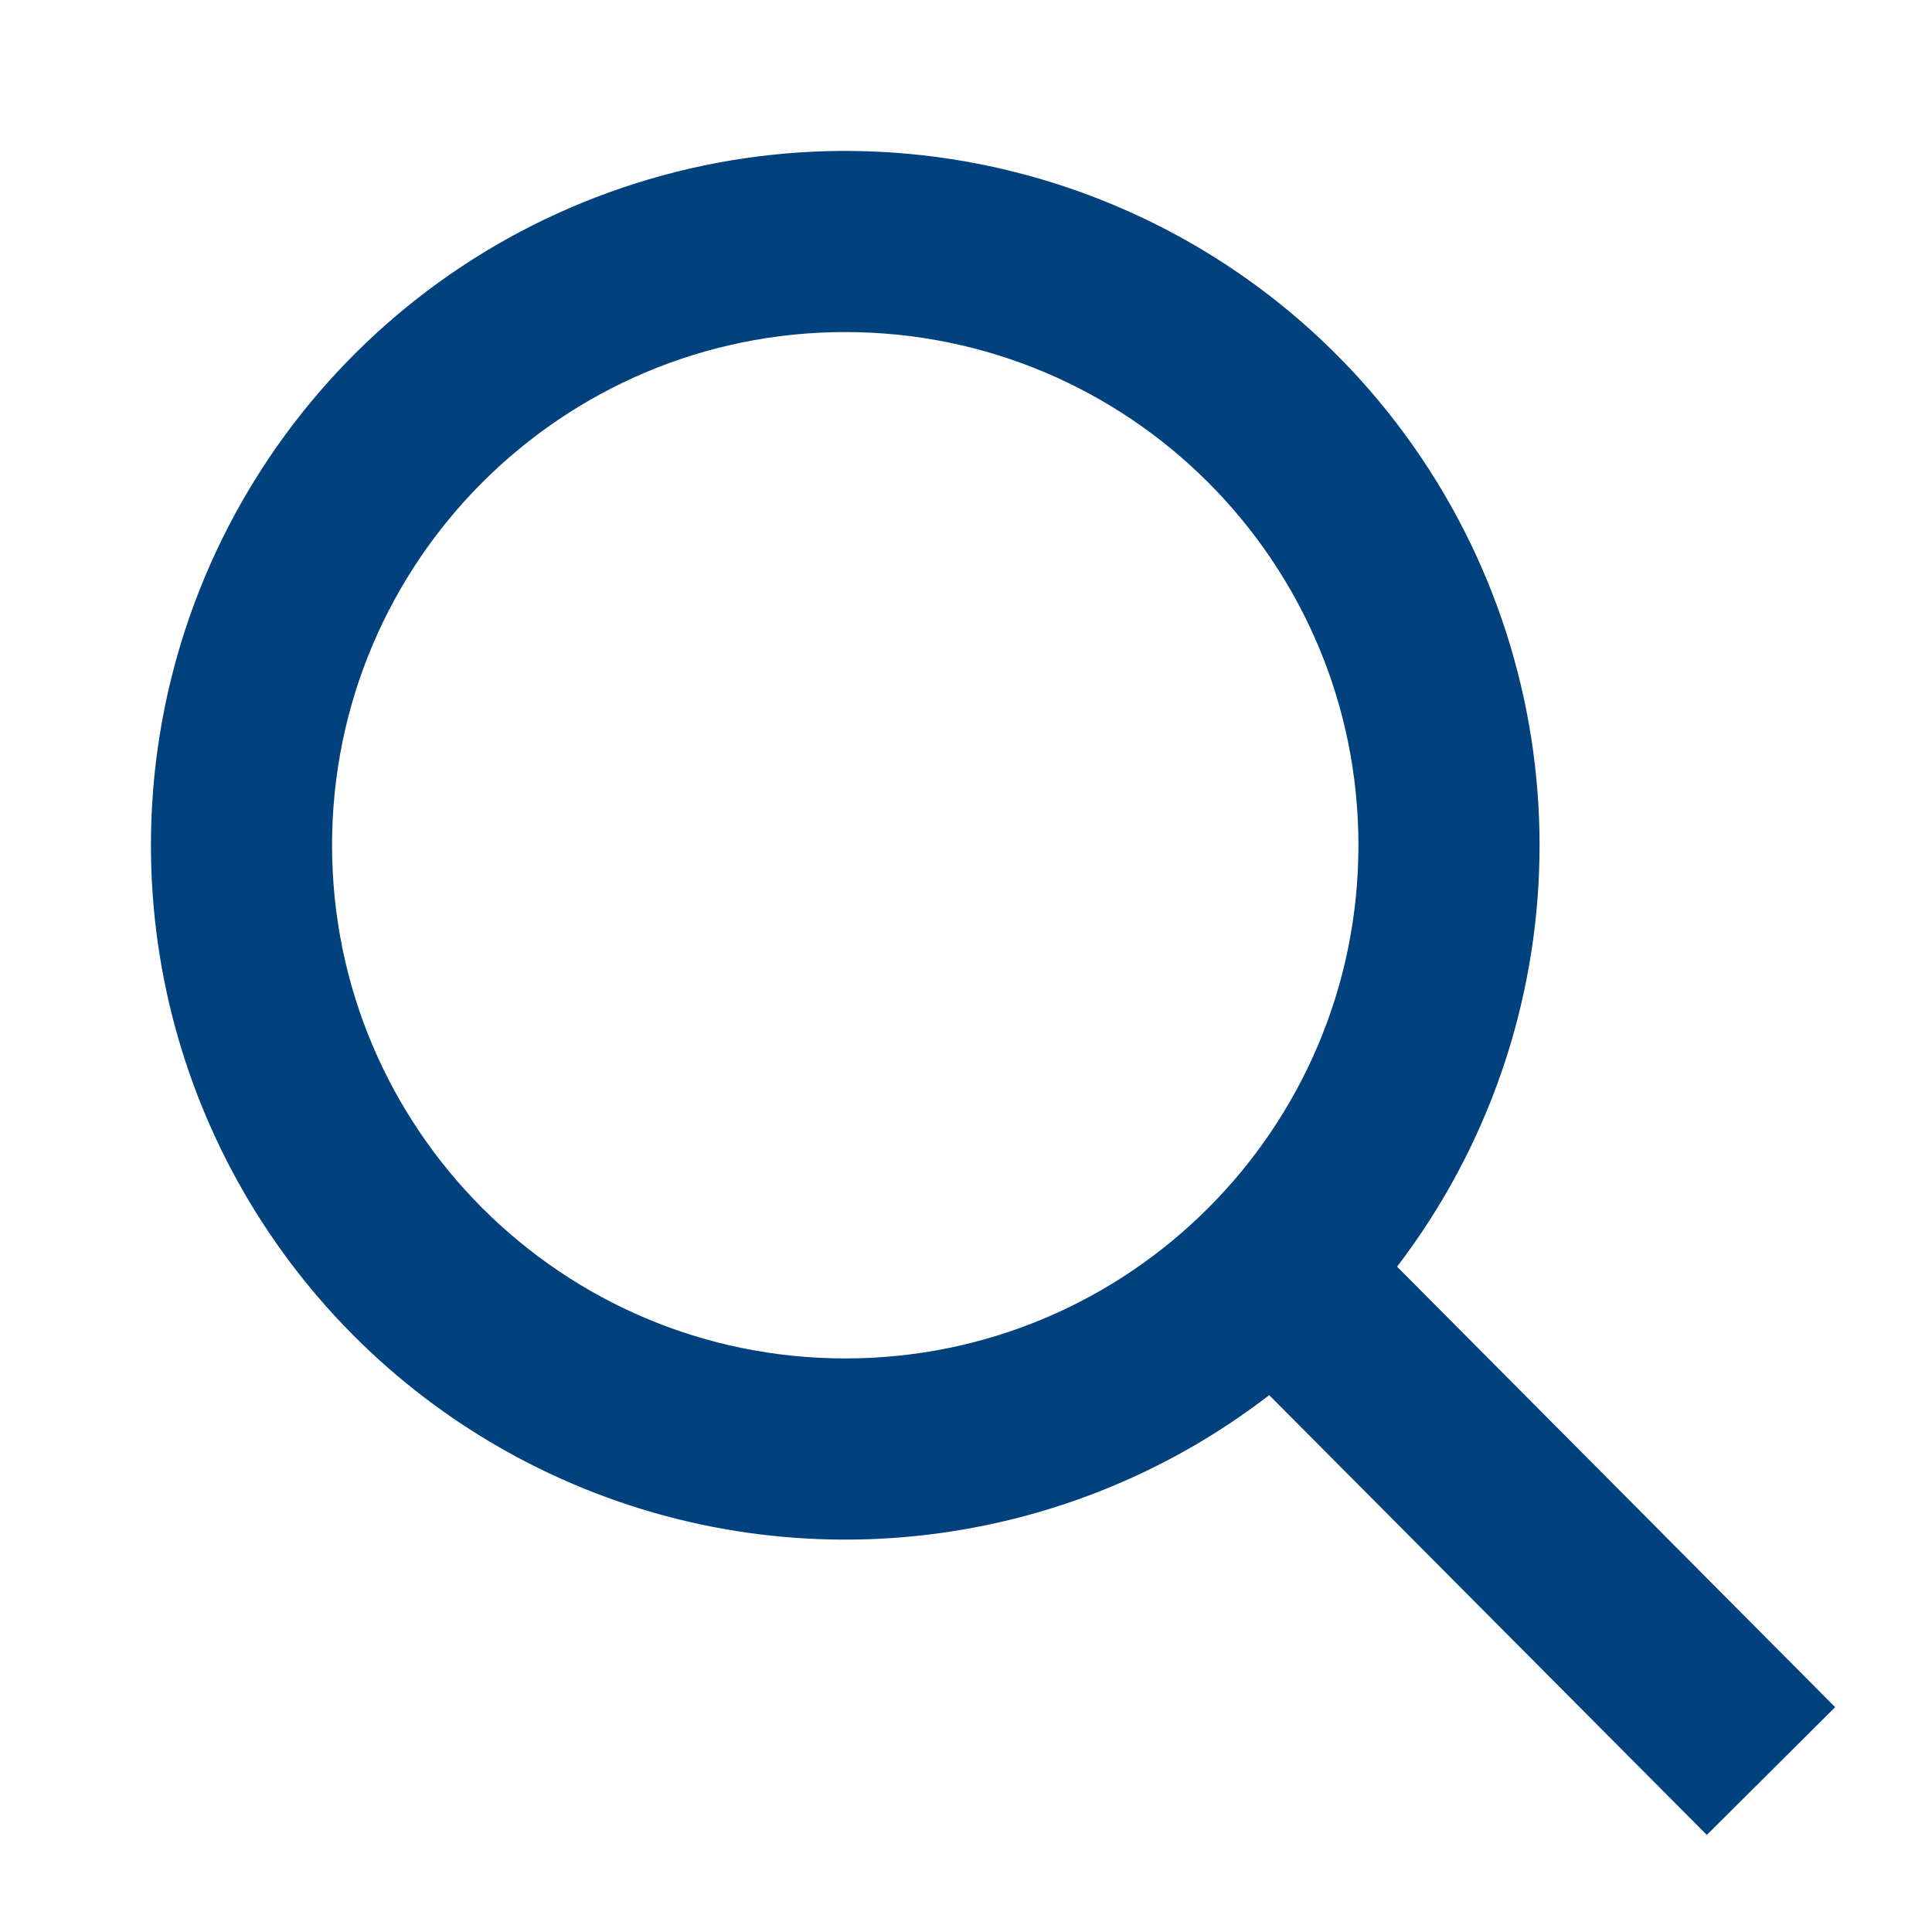
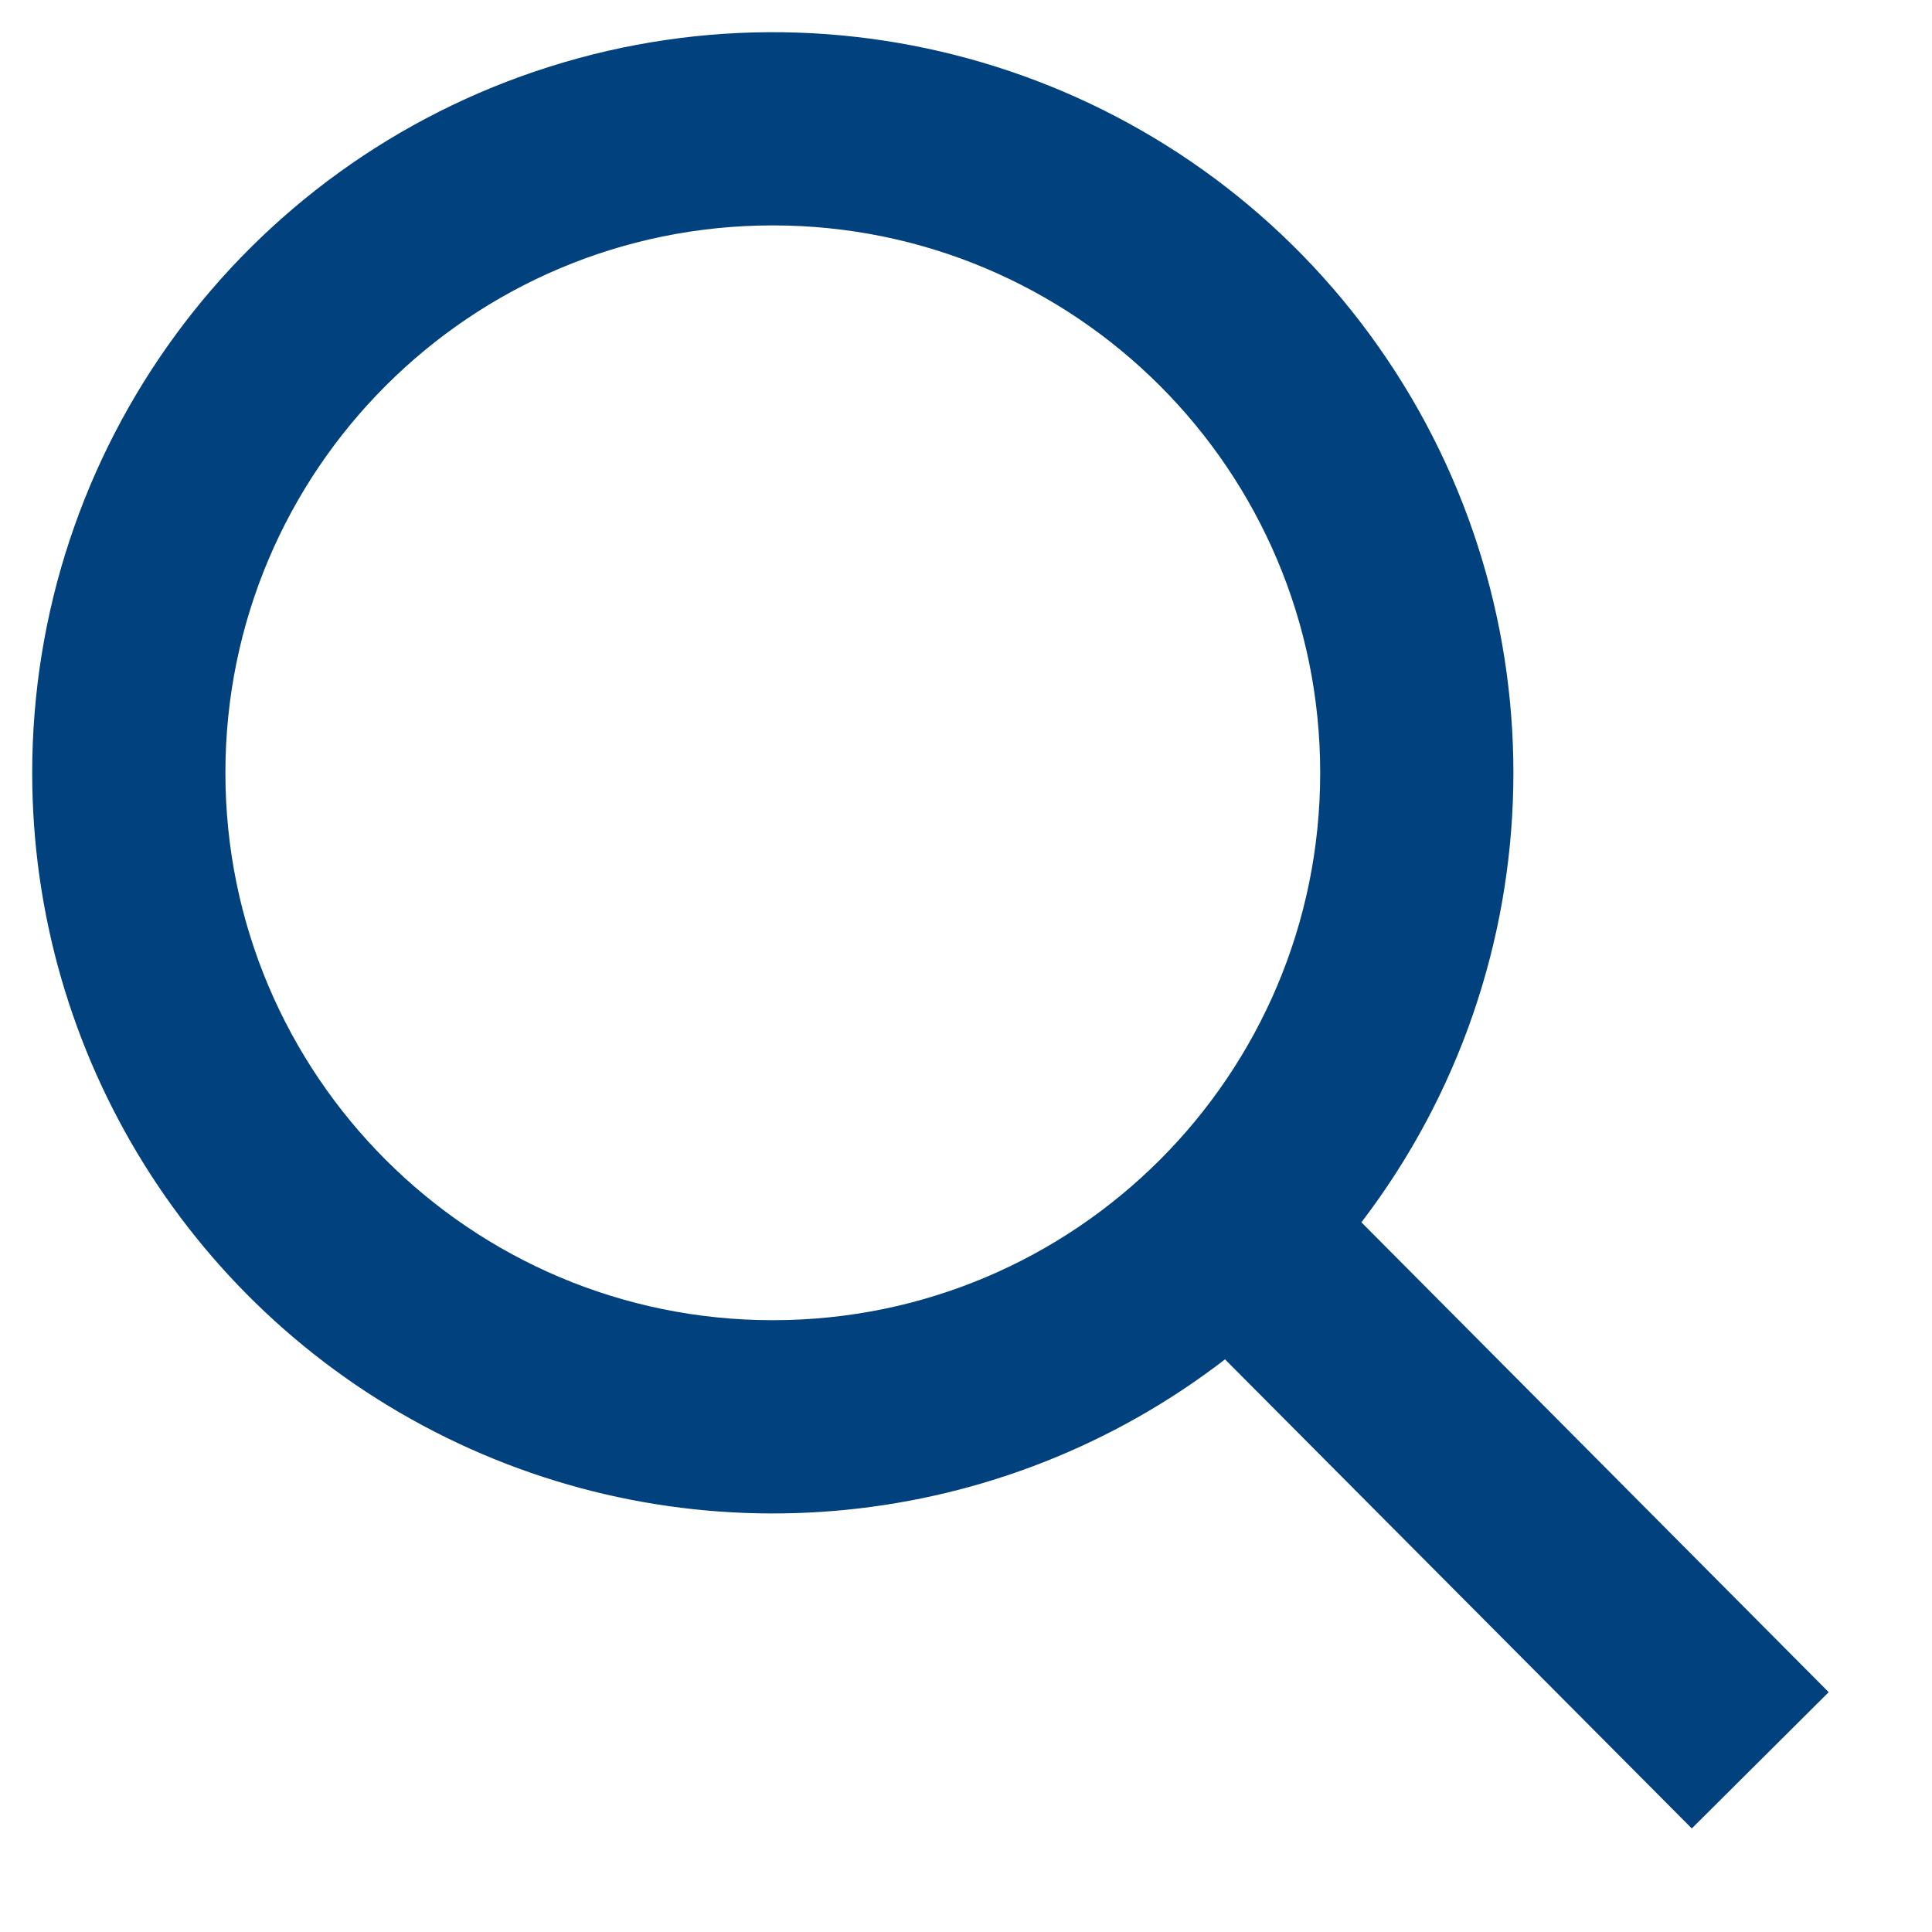
- <svg xmlns="http://www.w3.org/2000/svg" width="16" height="16" fill="none">
-   <mask id="a" style="mask-type:alpha" maskUnits="userSpaceOnUse" x="1" y="1" width="15" height="15">
-     <path fill-rule="evenodd" clip-rule="evenodd" d="M7 2.75a4.25 4.25 0 100 8.5 4.25 4.25 0 000-8.5zM1.25 7a5.75 5.75 0 1110.32 3.49l3.628 3.648-1.063 1.058-3.624-3.642A5.75 5.75 0 011.25 7z" fill="#000" />
+ <svg xmlns="http://www.w3.org/2000/svg" width="15" height="15" fill="none">
+   <mask id="a" style="mask-type:alpha" maskUnits="userSpaceOnUse" x="0" y="0" width="15" height="15">
+     <path fill-rule="evenodd" clip-rule="evenodd" d="M6 1.75a4.25 4.25 0 100 8.5 4.25 4.25 0 000-8.5zM.25 6a5.75 5.75 0 1110.32 3.49l3.628 3.648-1.063 1.058-3.624-3.642A5.75 5.75 0 01.25 6z" fill="#000" />
  </mask>
  <g mask="url(#a)">
-     <path fill="#00417E" d="M0 0h16v16H0z" />
+     <path fill="#00417E" d="M-1-1h16v16H-1z" />
  </g>
</svg>
